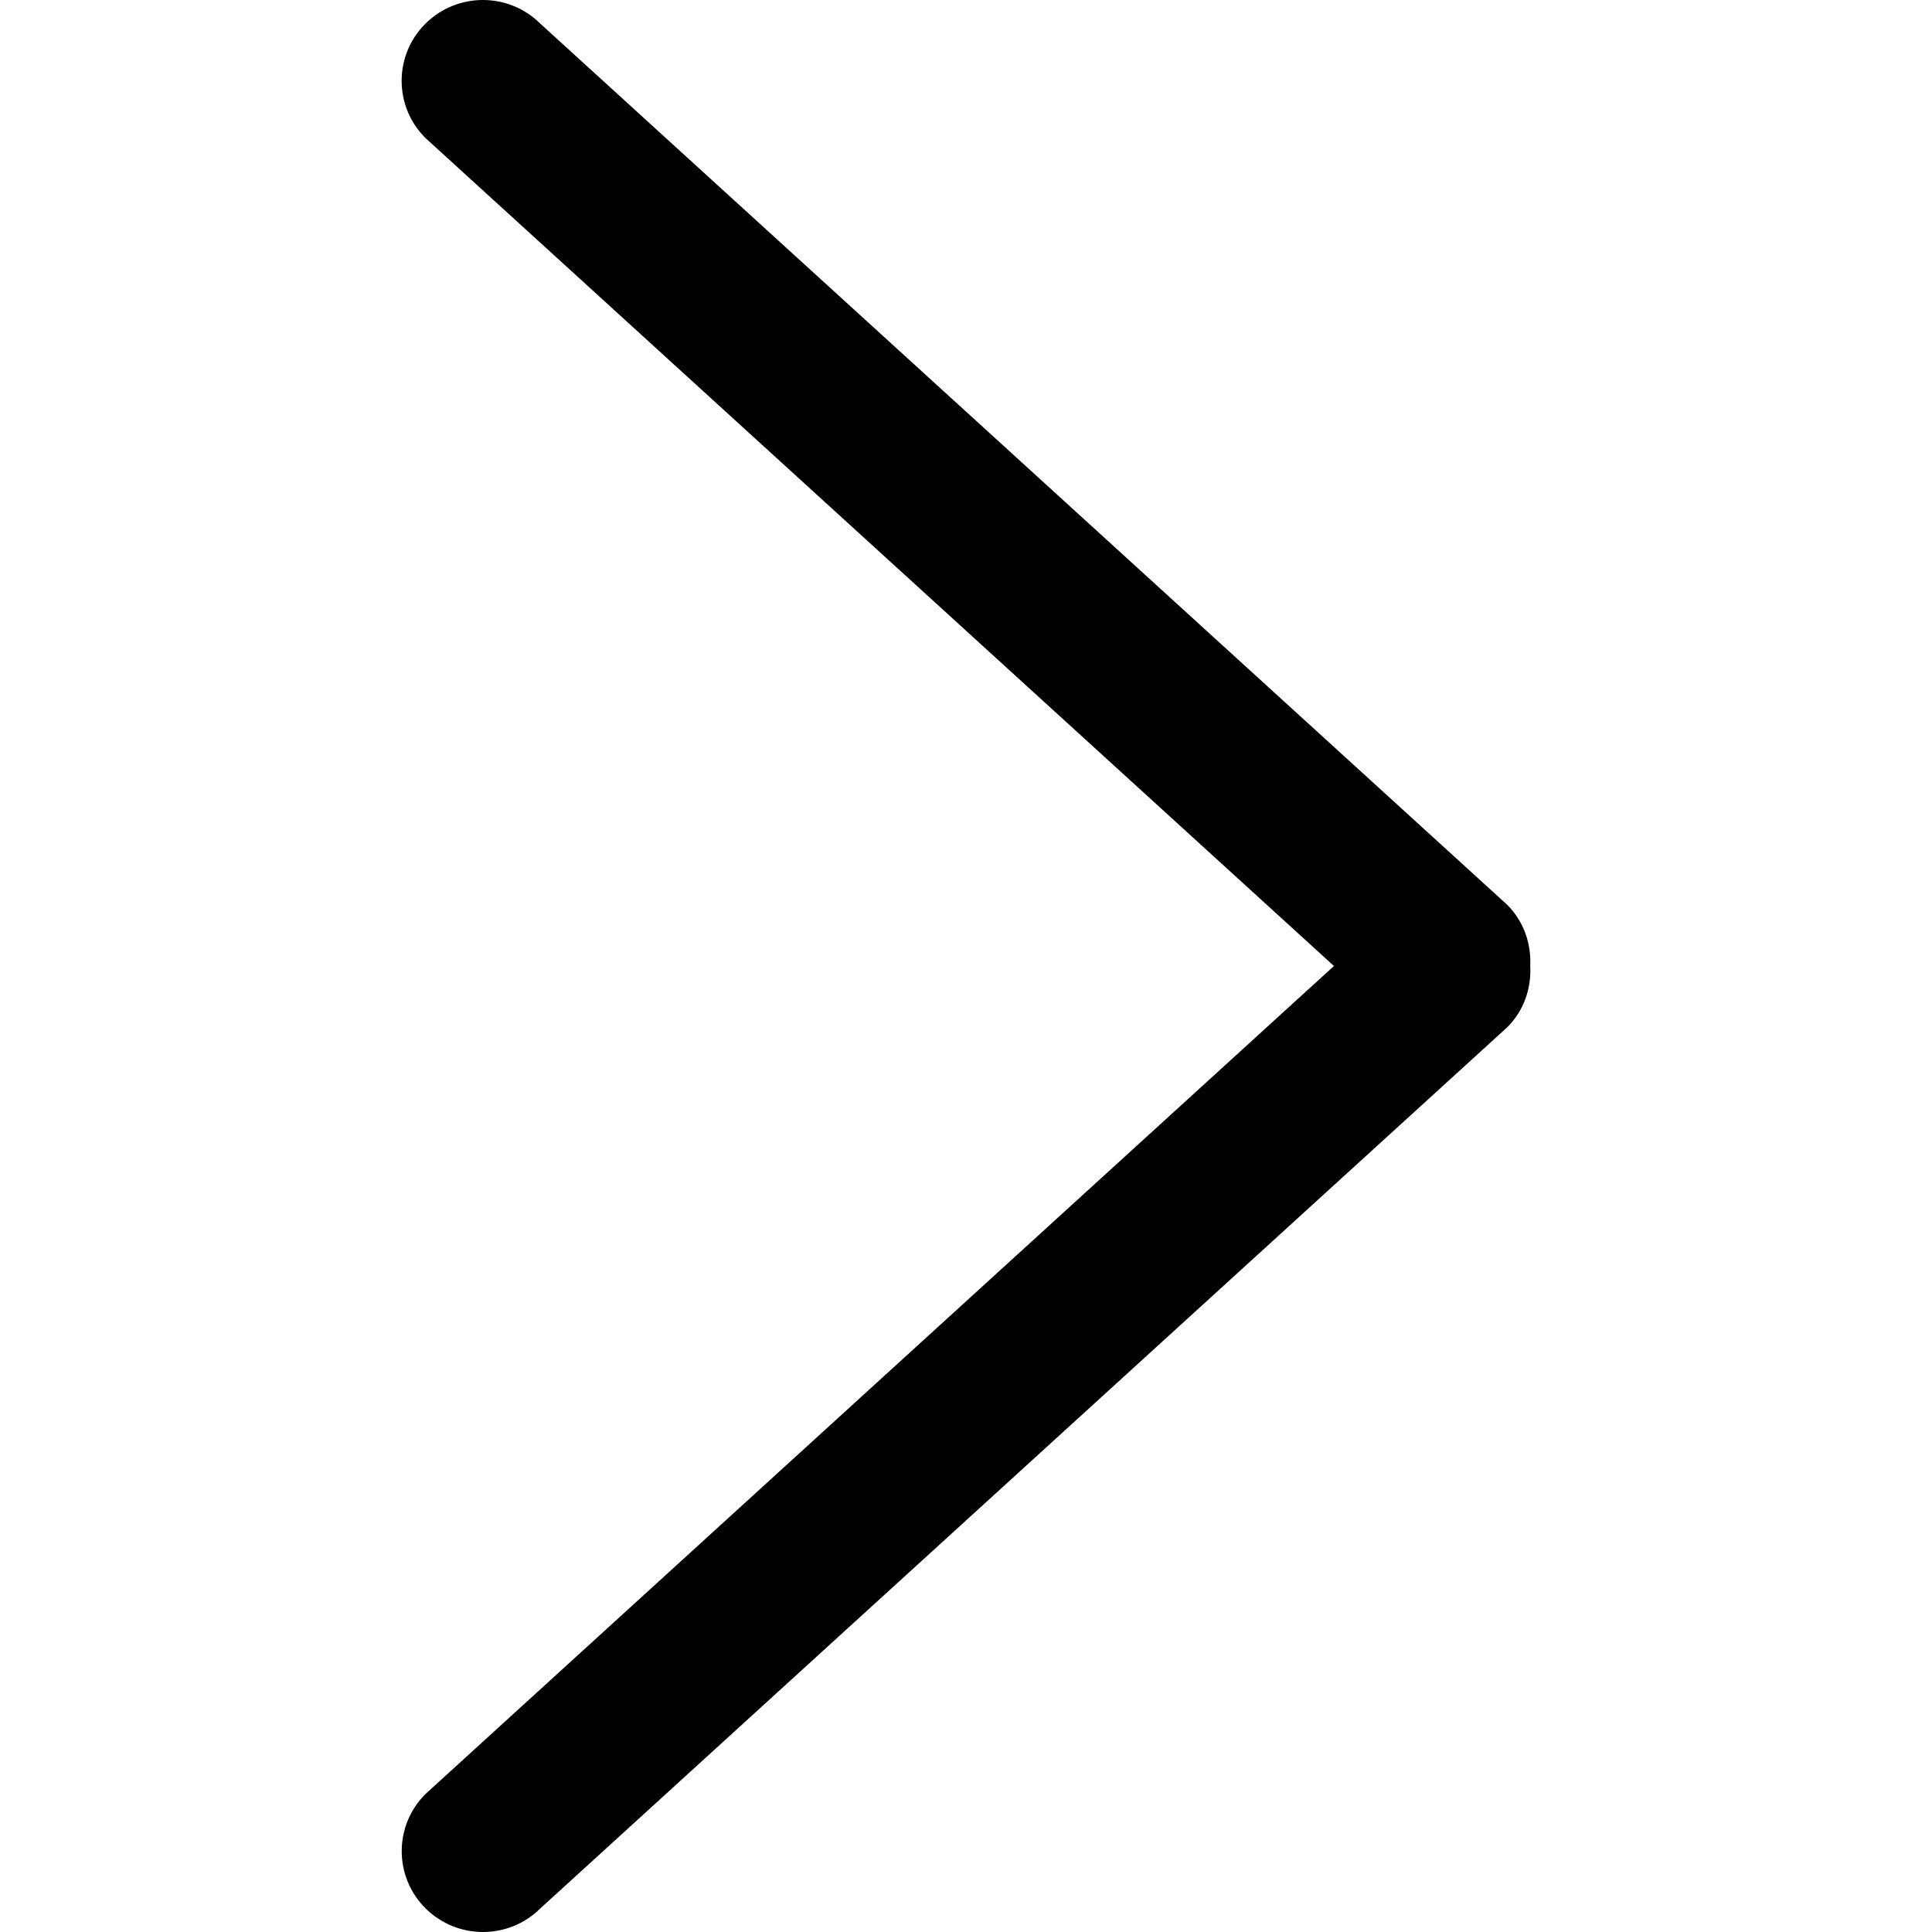
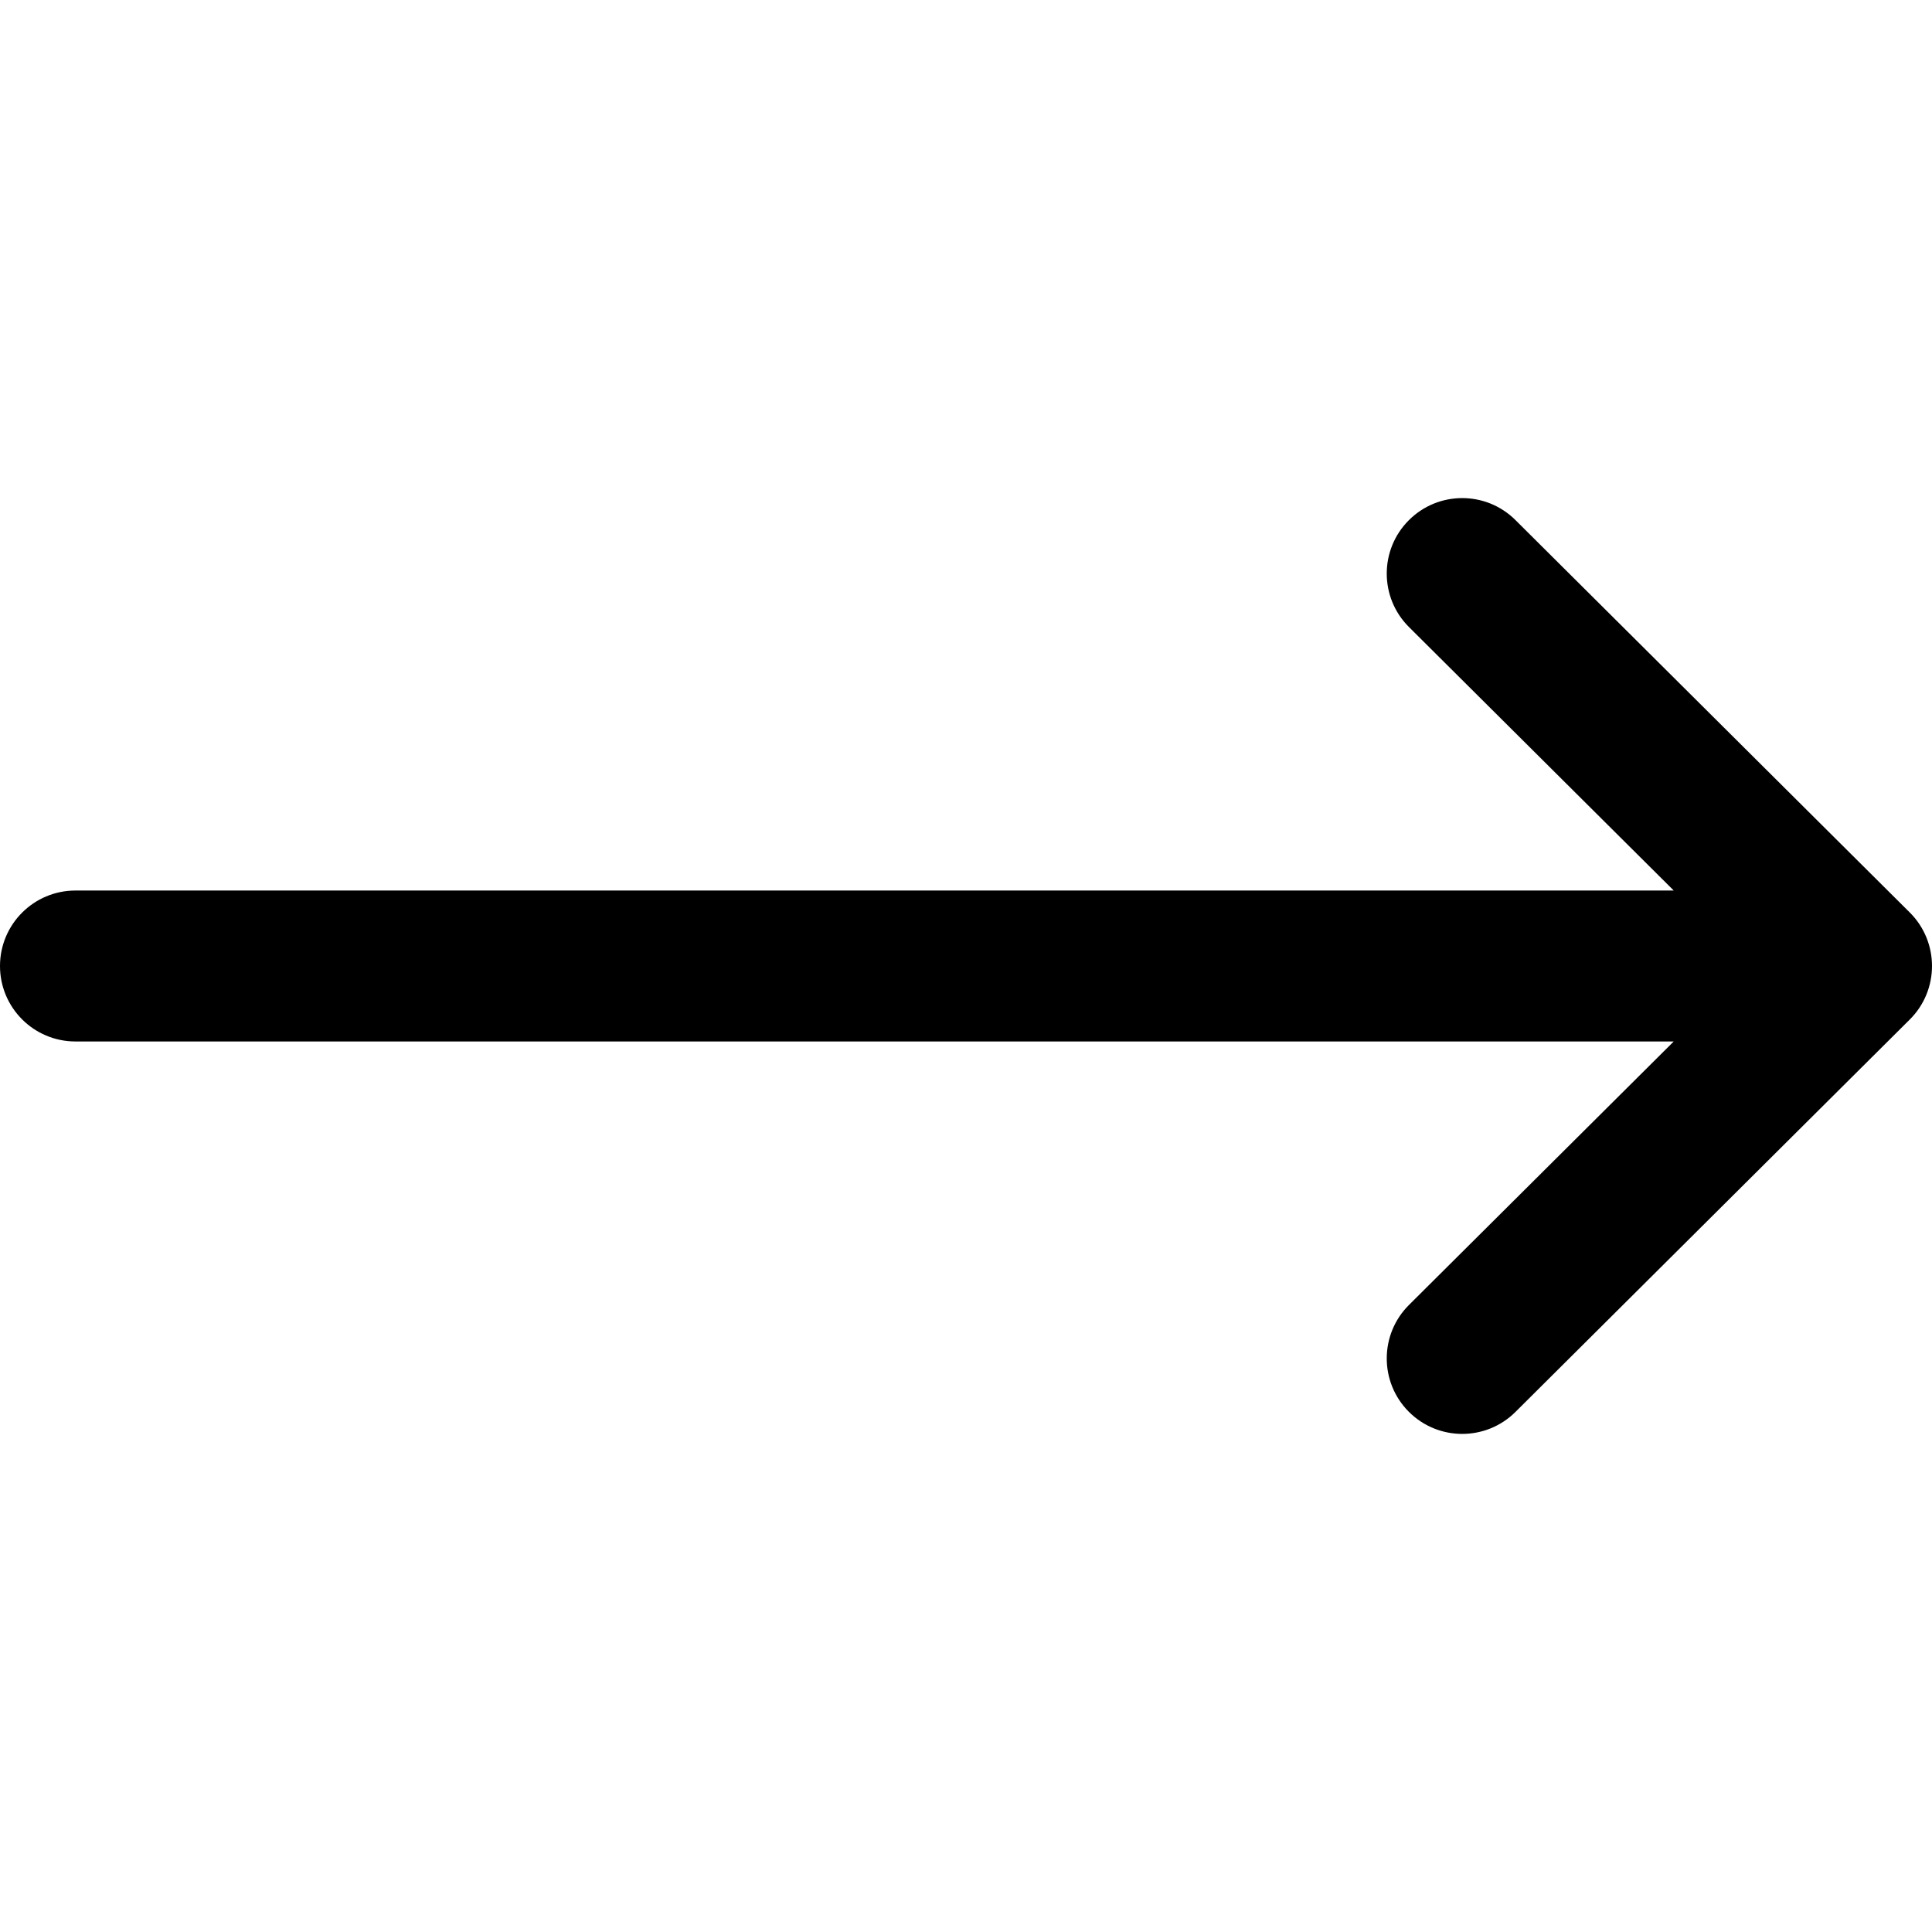
- <svg xmlns="http://www.w3.org/2000/svg" version="1.1" id="Capa_1" x="0px" y="0px" width="792.033px" height="792.033px" viewBox="0 0 792.033 792.033" style="enable-background:new 0 0 792.033 792.033;" xml:space="preserve">
+ <svg xmlns="http://www.w3.org/2000/svg" version="1.1" id="Capa_1" x="0px" y="0px" viewBox="0 0 512 512" style="enable-background:new 0 0 512 512;" xml:space="preserve">
  <g>
-     <g id="_x38_">
-       <g>
-         <path d="M617.858,370.896L221.513,9.705c-13.006-12.94-34.099-12.94-47.105,0c-13.006,12.939-13.006,33.934,0,46.874     l372.447,339.438L174.441,735.454c-13.006,12.94-13.006,33.935,0,46.874s34.099,12.939,47.104,0l396.346-361.191     c6.932-6.898,9.904-16.043,9.441-25.087C627.763,386.972,624.792,377.828,617.858,370.896z" />
-       </g>
+     <g>
+       <path d="M506.134,241.843c-0.006-0.006-0.011-0.013-0.018-0.019l-104.504-104c-7.829-7.791-20.492-7.762-28.285,0.068    c-7.792,7.829-7.762,20.492,0.067,28.284L443.558,236H20c-11.046,0-20,8.954-20,20c0,11.046,8.954,20,20,20h423.557    l-70.162,69.824c-7.829,7.792-7.859,20.455-0.067,28.284c7.793,7.831,20.457,7.858,28.285,0.068l104.504-104    c0.006-0.006,0.011-0.013,0.018-0.019C513.968,262.339,513.943,249.635,506.134,241.843z" />
    </g>
  </g>
  <g>
</g>
  <g>
</g>
  <g>
</g>
  <g>
</g>
  <g>
</g>
  <g>
</g>
  <g>
</g>
  <g>
</g>
  <g>
</g>
  <g>
</g>
  <g>
</g>
  <g>
</g>
  <g>
</g>
  <g>
</g>
  <g>
</g>
</svg>
